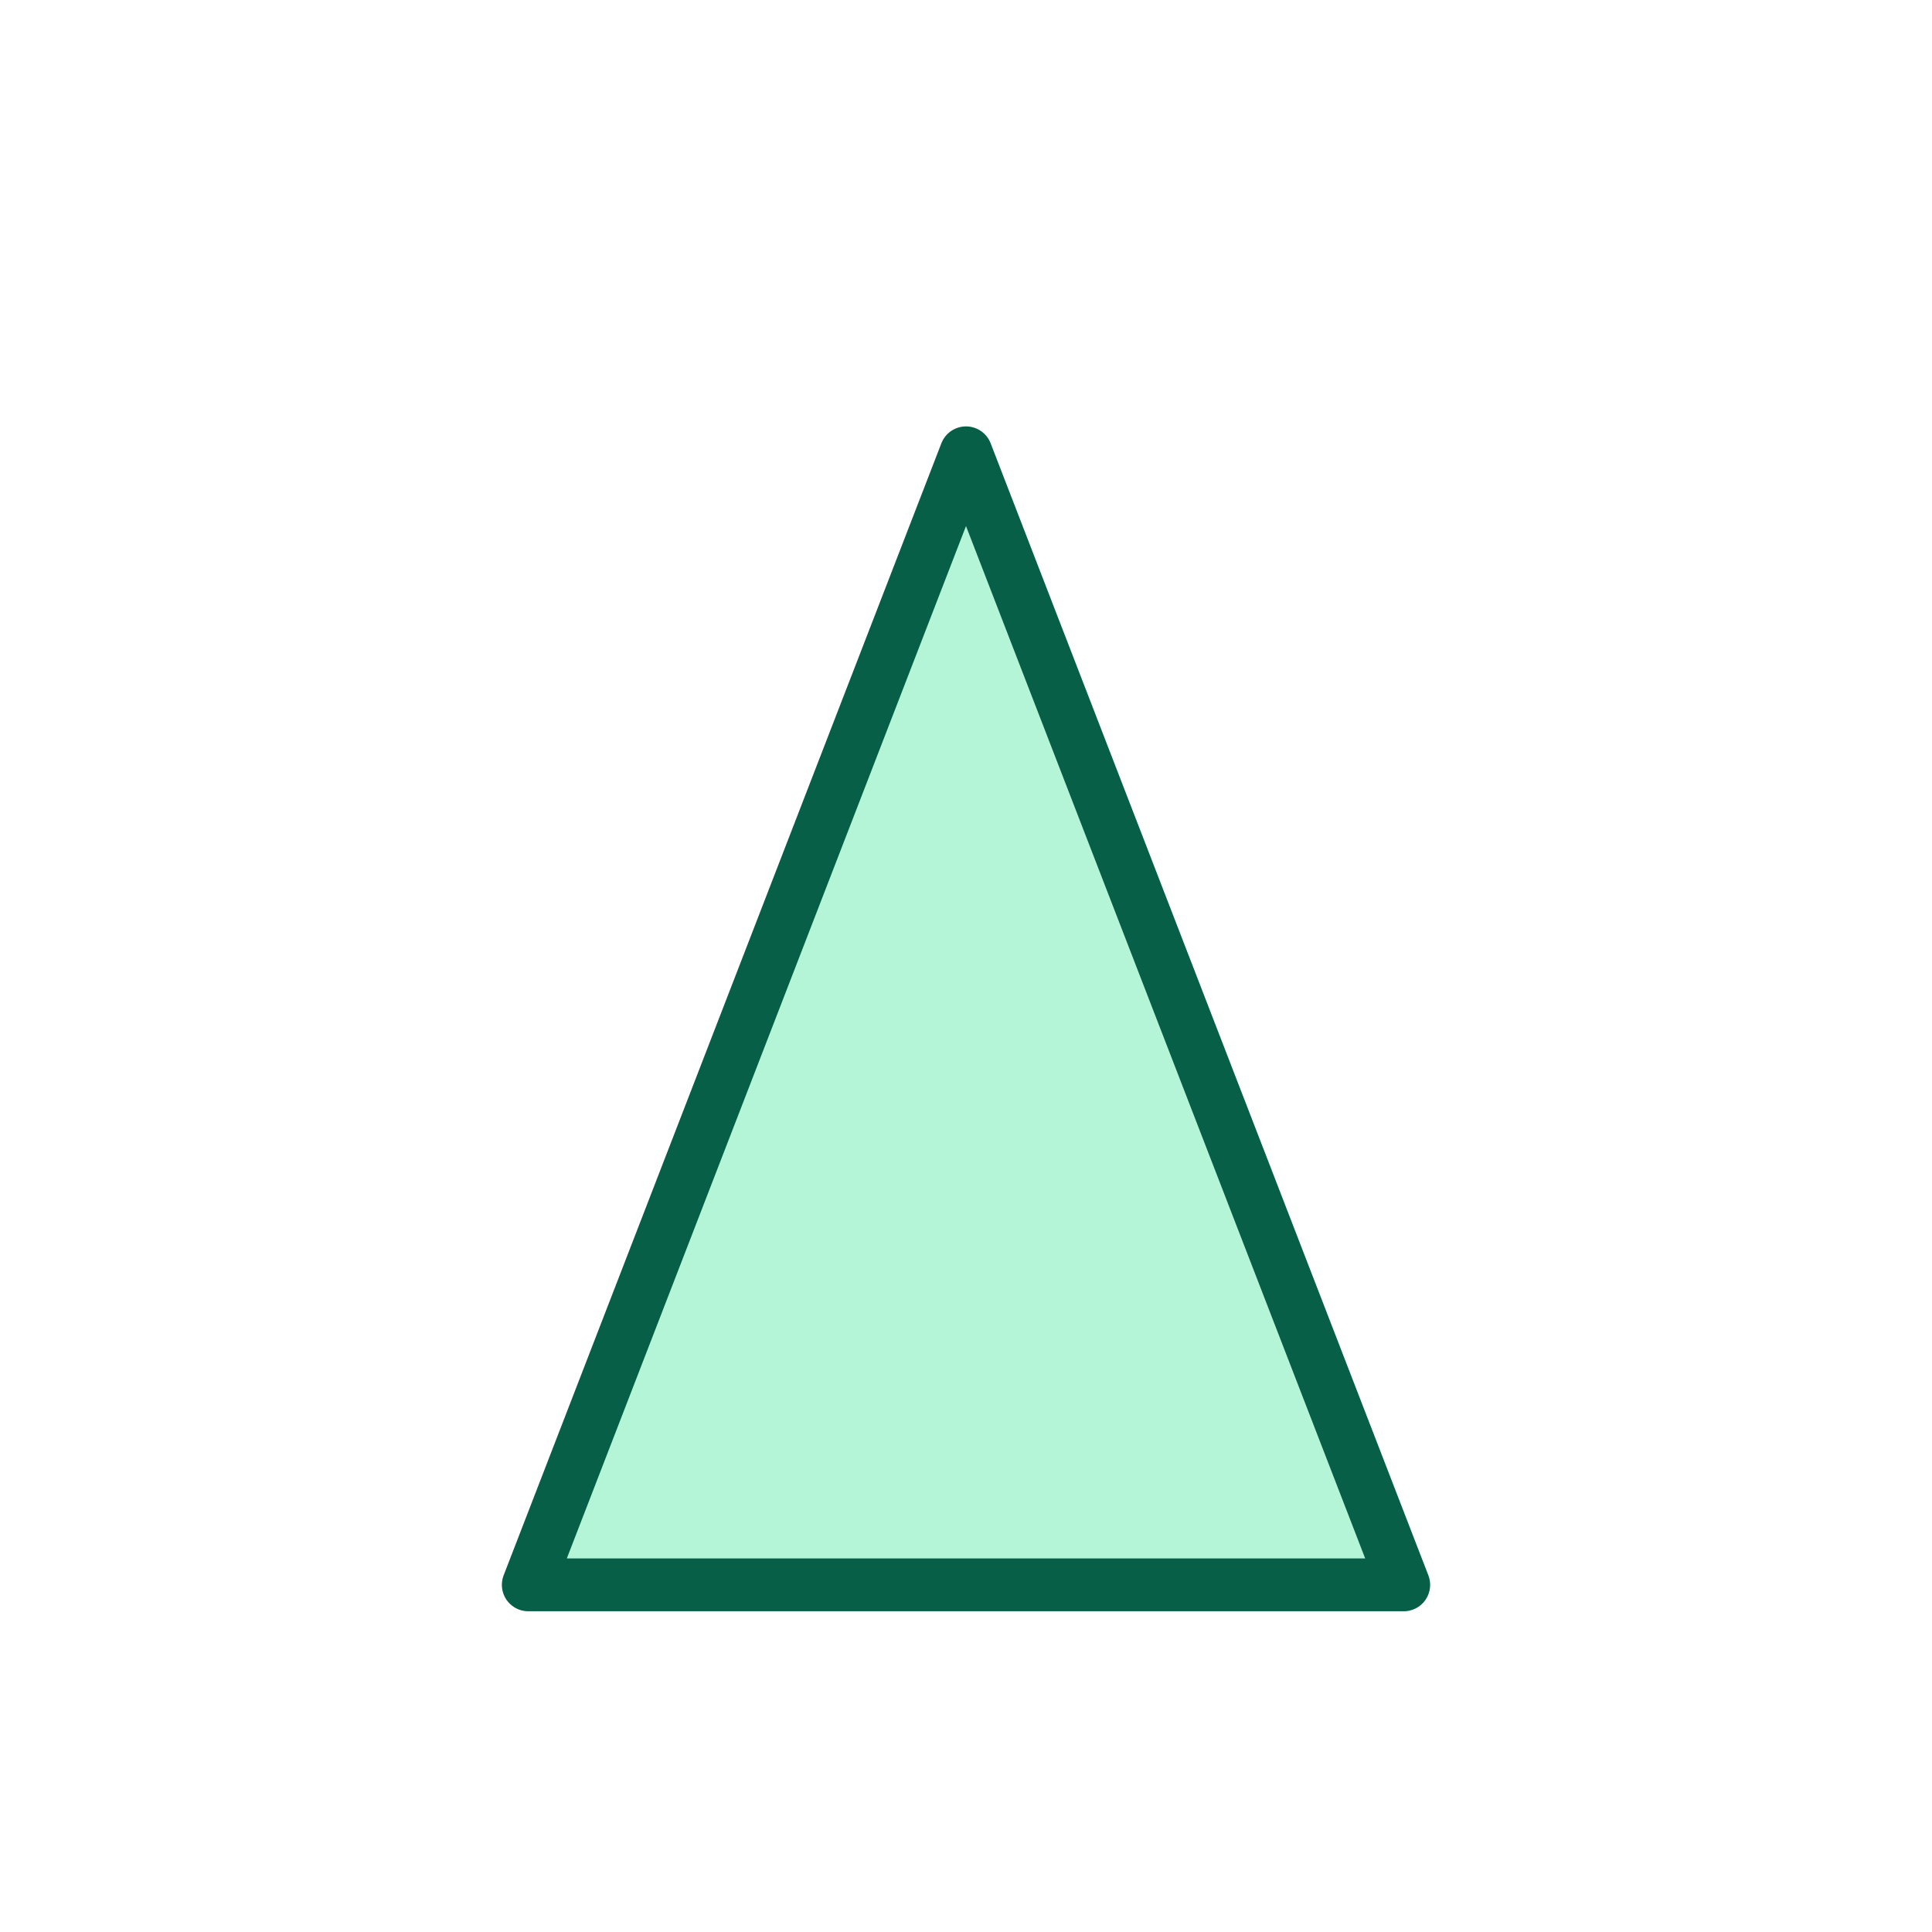
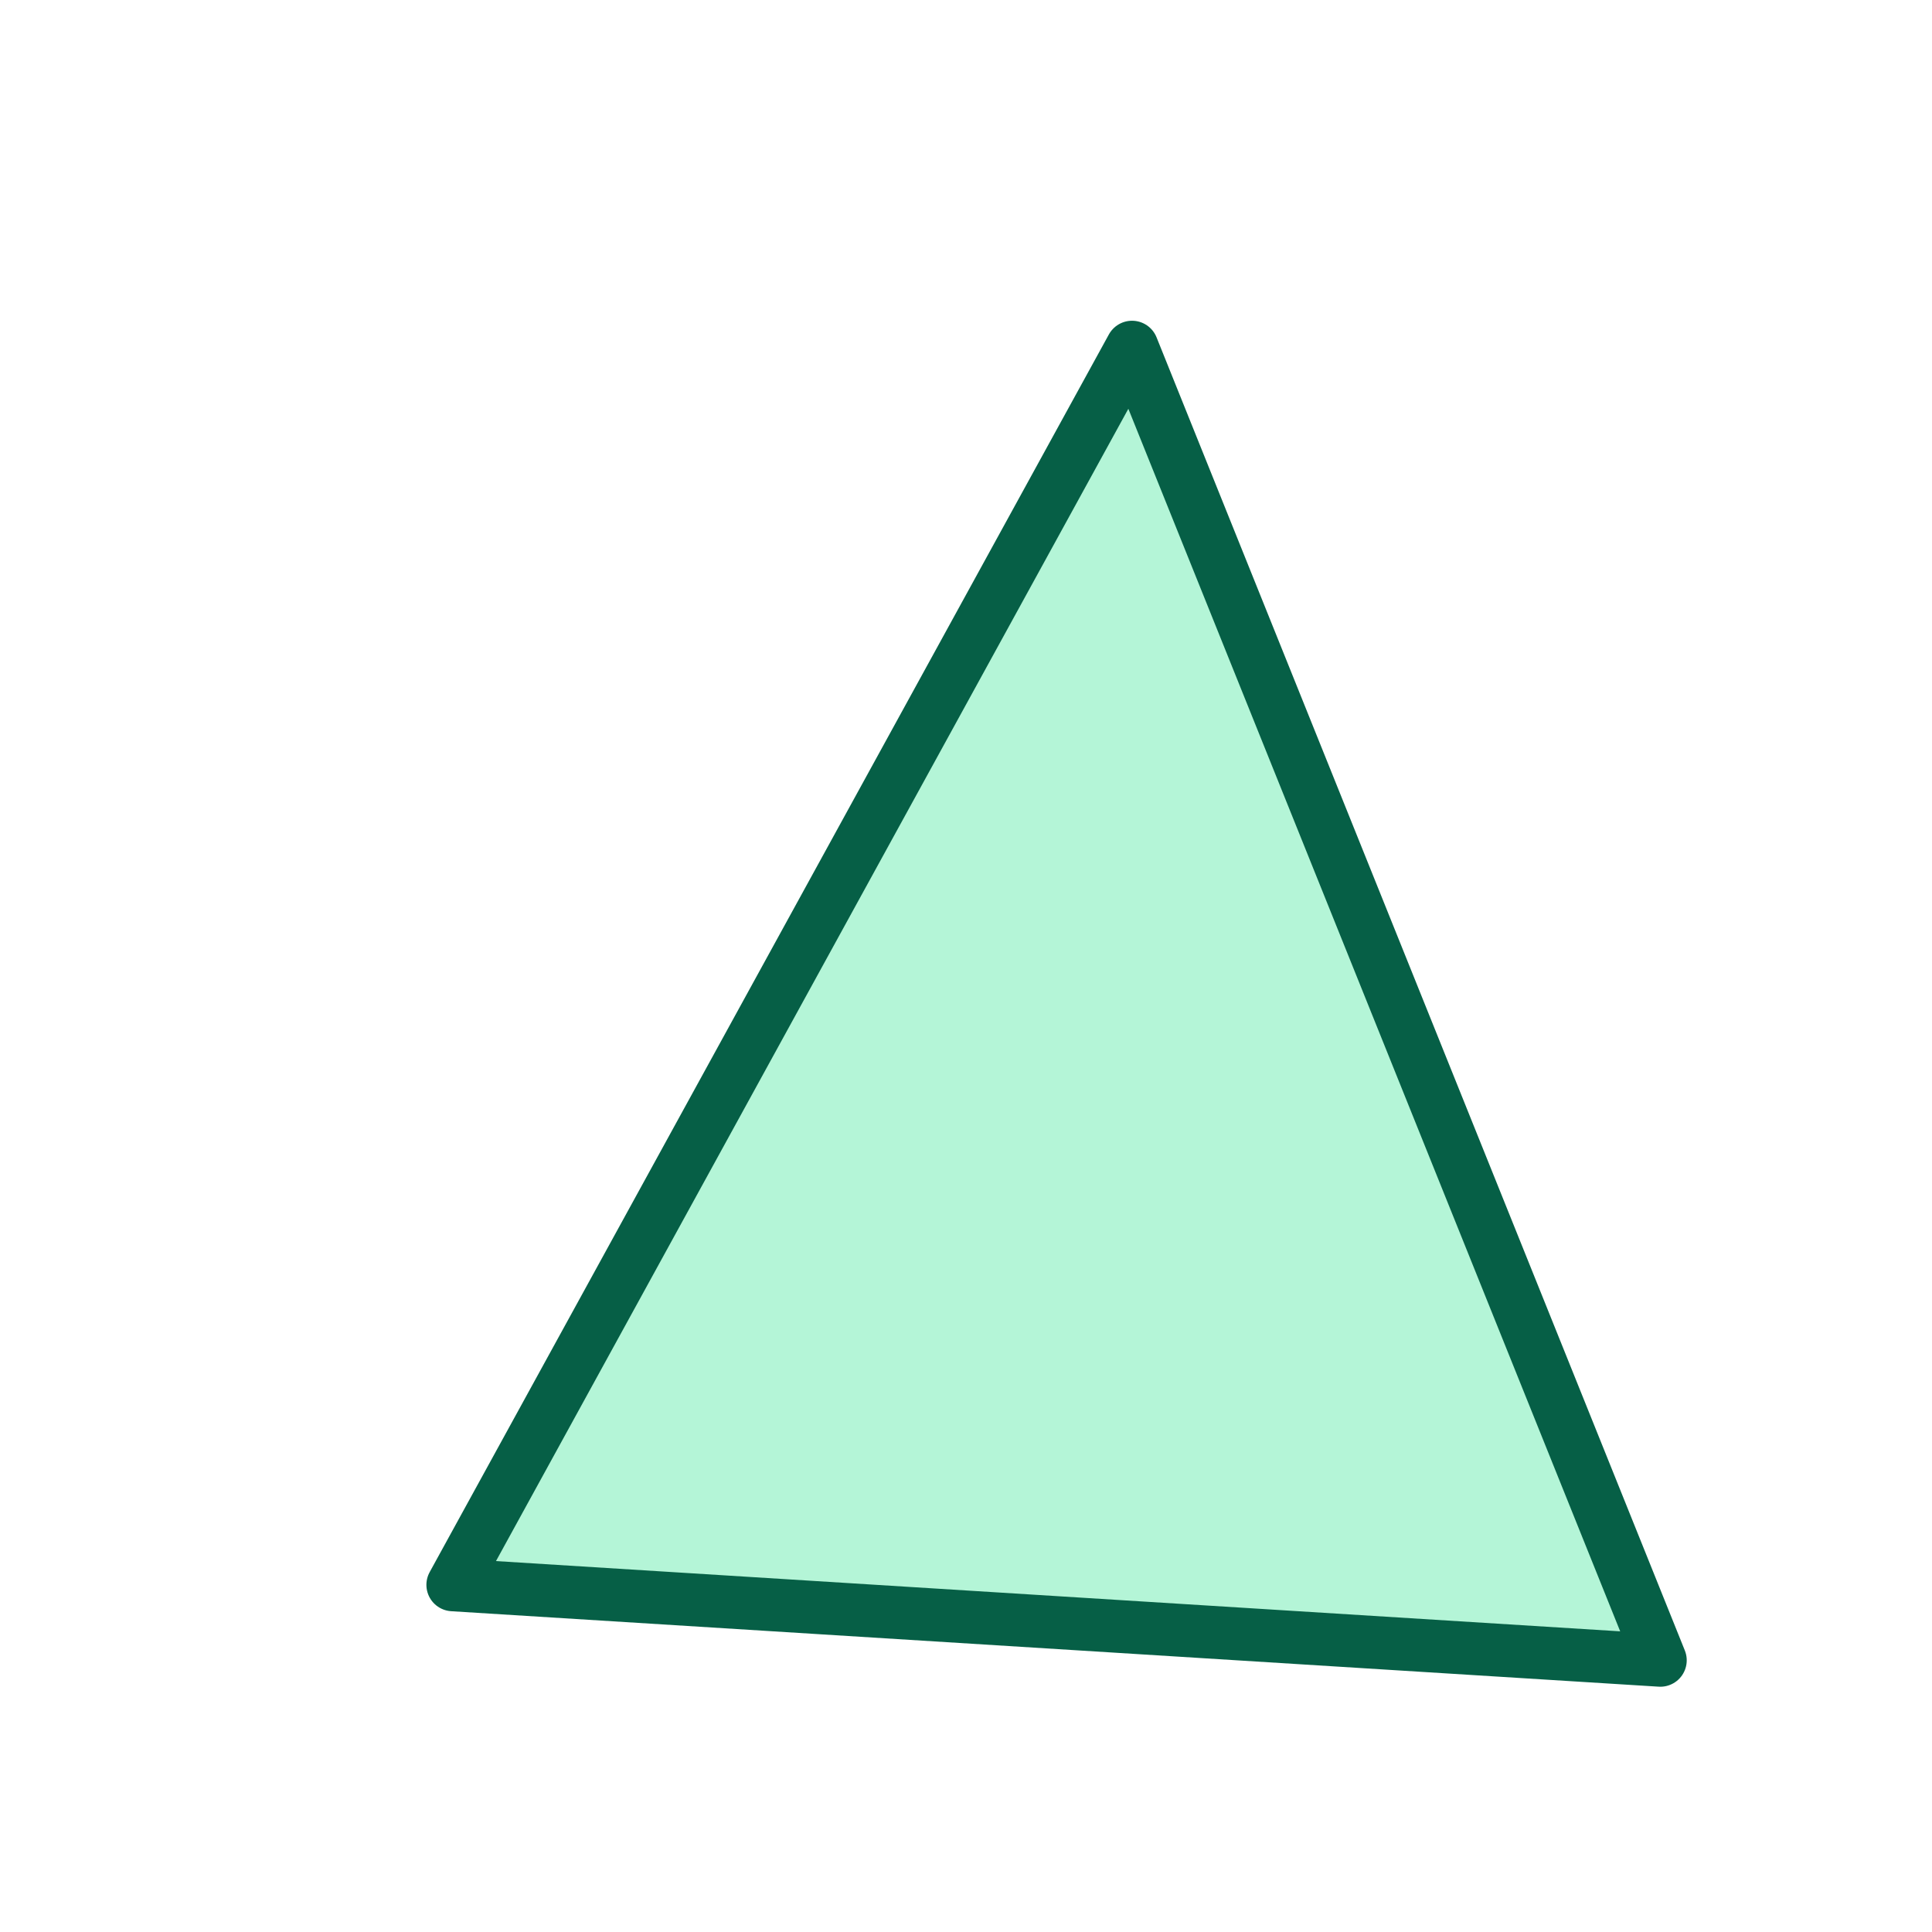
<svg xmlns="http://www.w3.org/2000/svg" width="512" height="512" viewBox="0 0 512 512">
  <rect width="512" height="512" fill="#ffffff" />
-   <polygon points="256,120 140,420 372,420" fill="#a7f3d0" fill-opacity="0.85" stroke="#065f46" stroke-width="14" stroke-linejoin="round" stroke-linecap="round" />
+   <polygon points="300,92 120,420 440,440" fill="#a7f3d0" fill-opacity="0.85" stroke="#065f46" stroke-width="14" stroke-linejoin="round" stroke-linecap="round" />
</svg>
